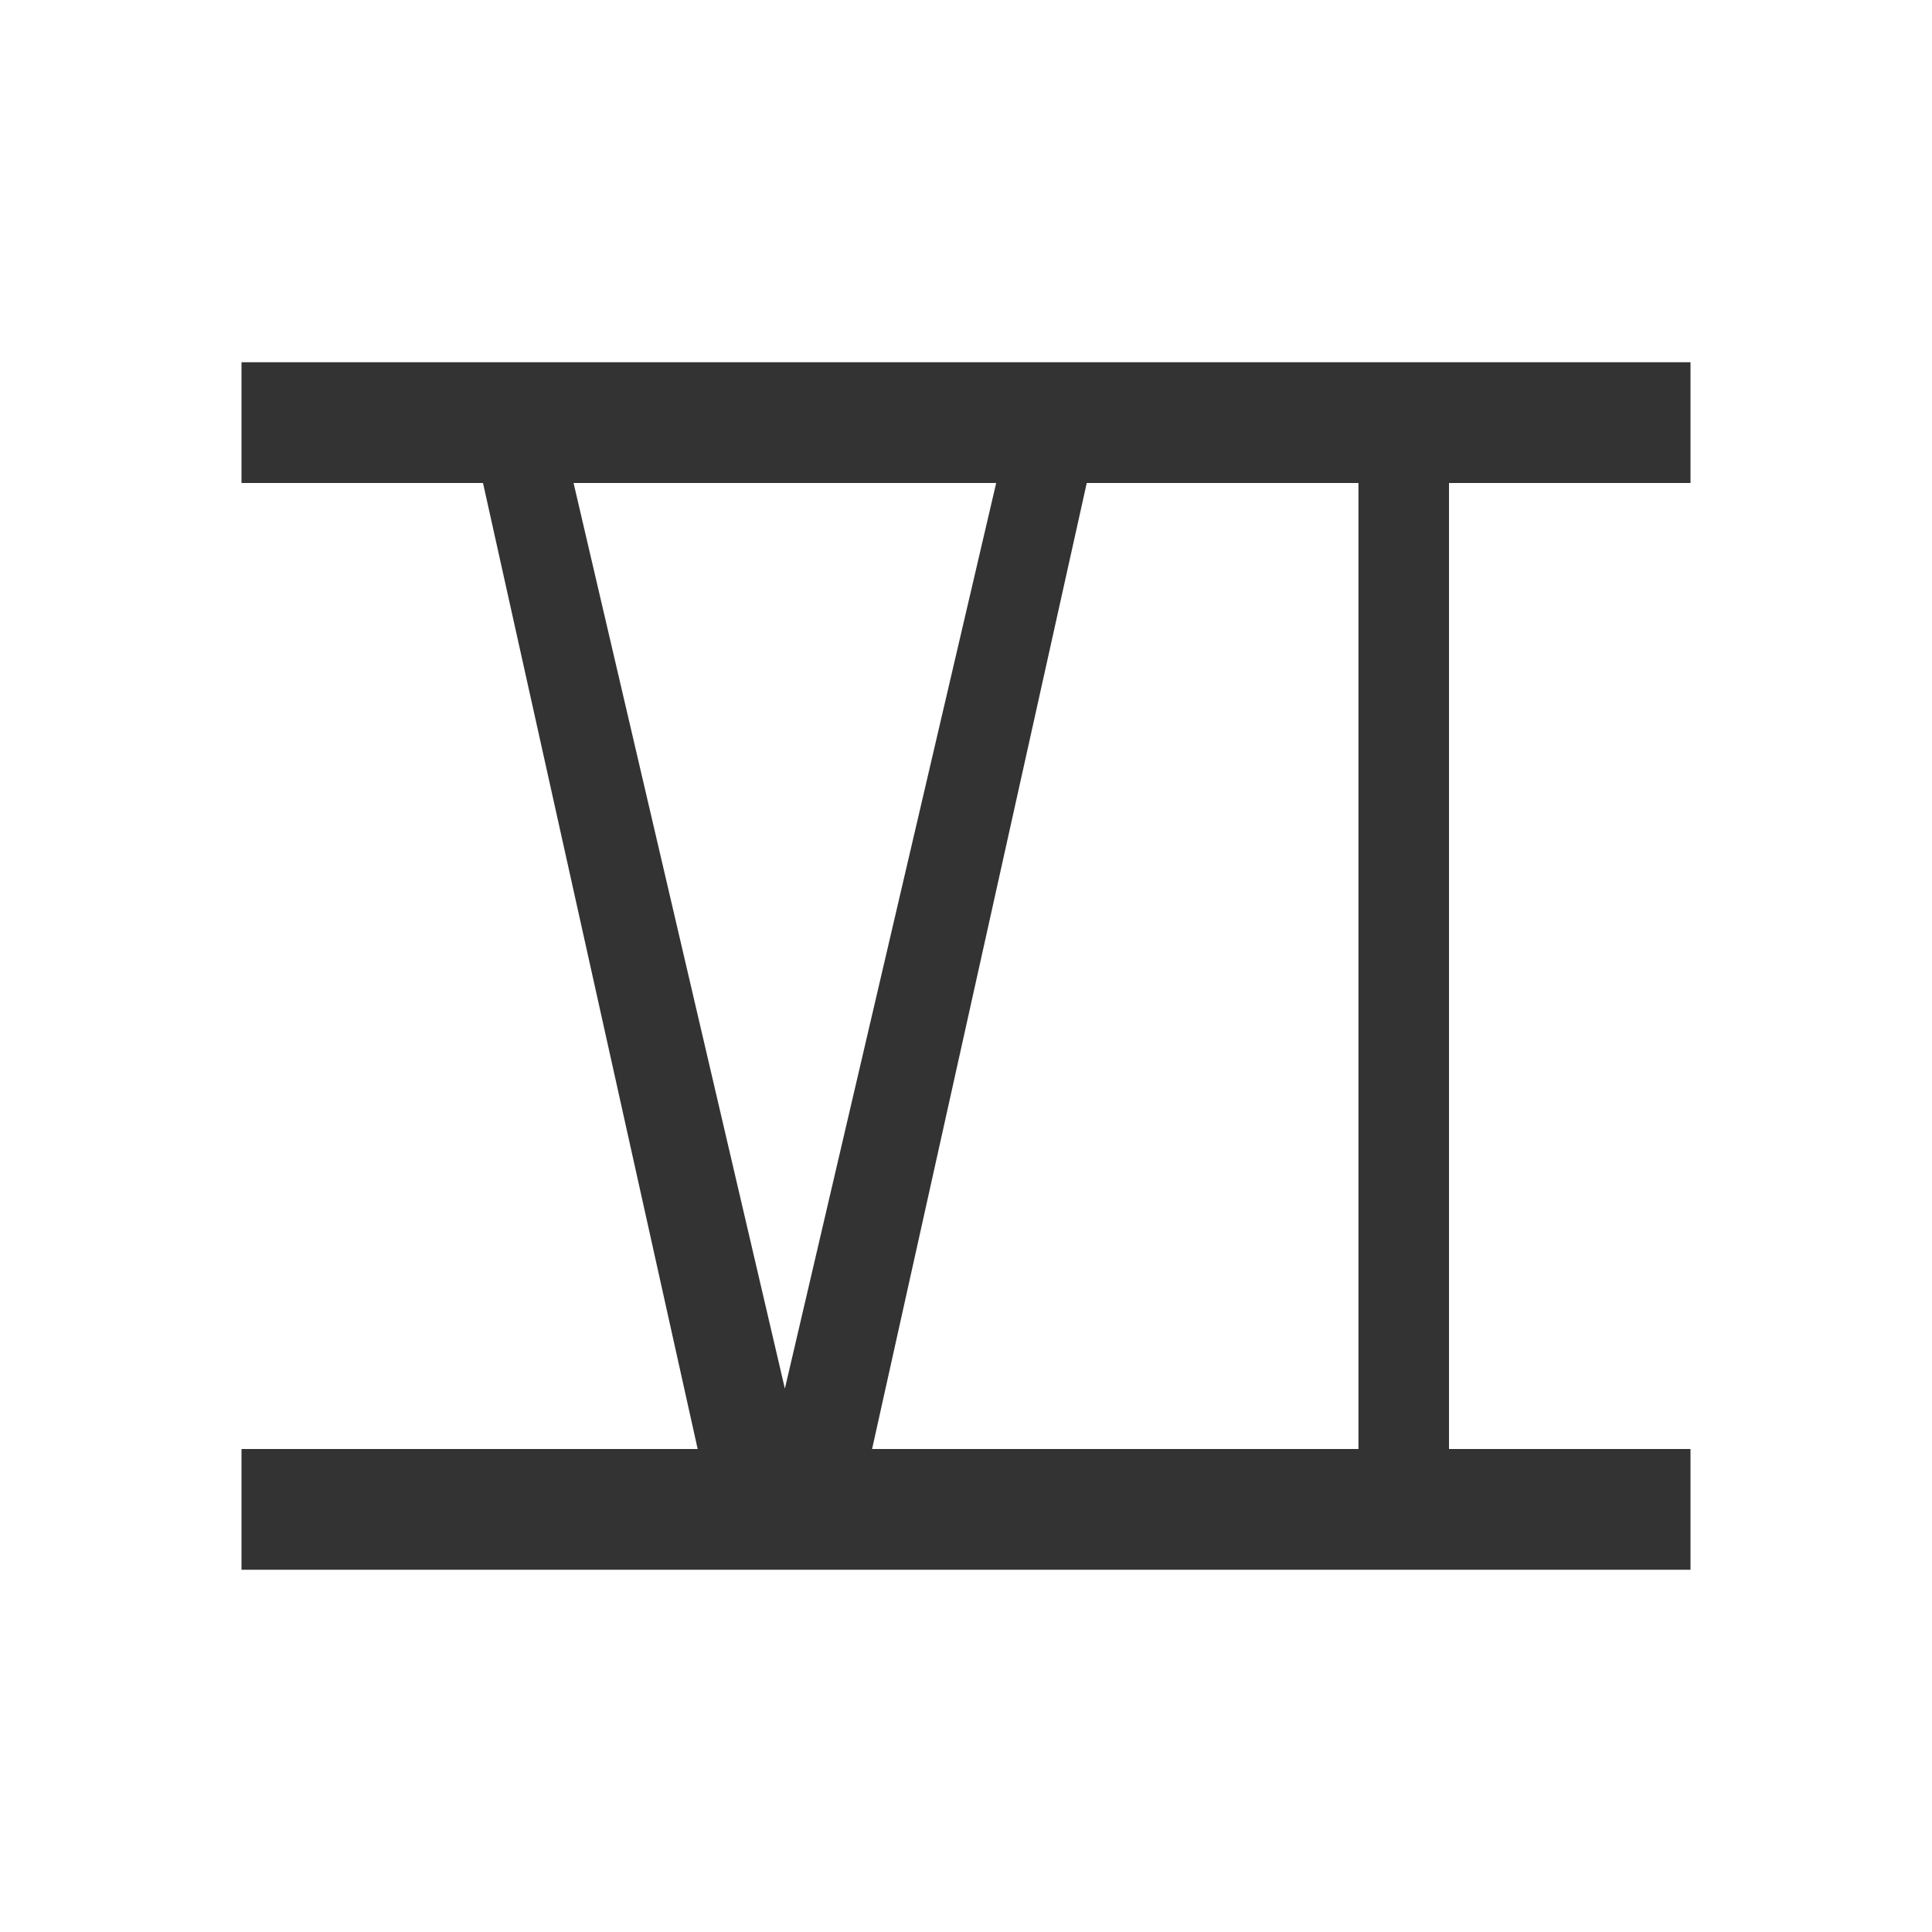
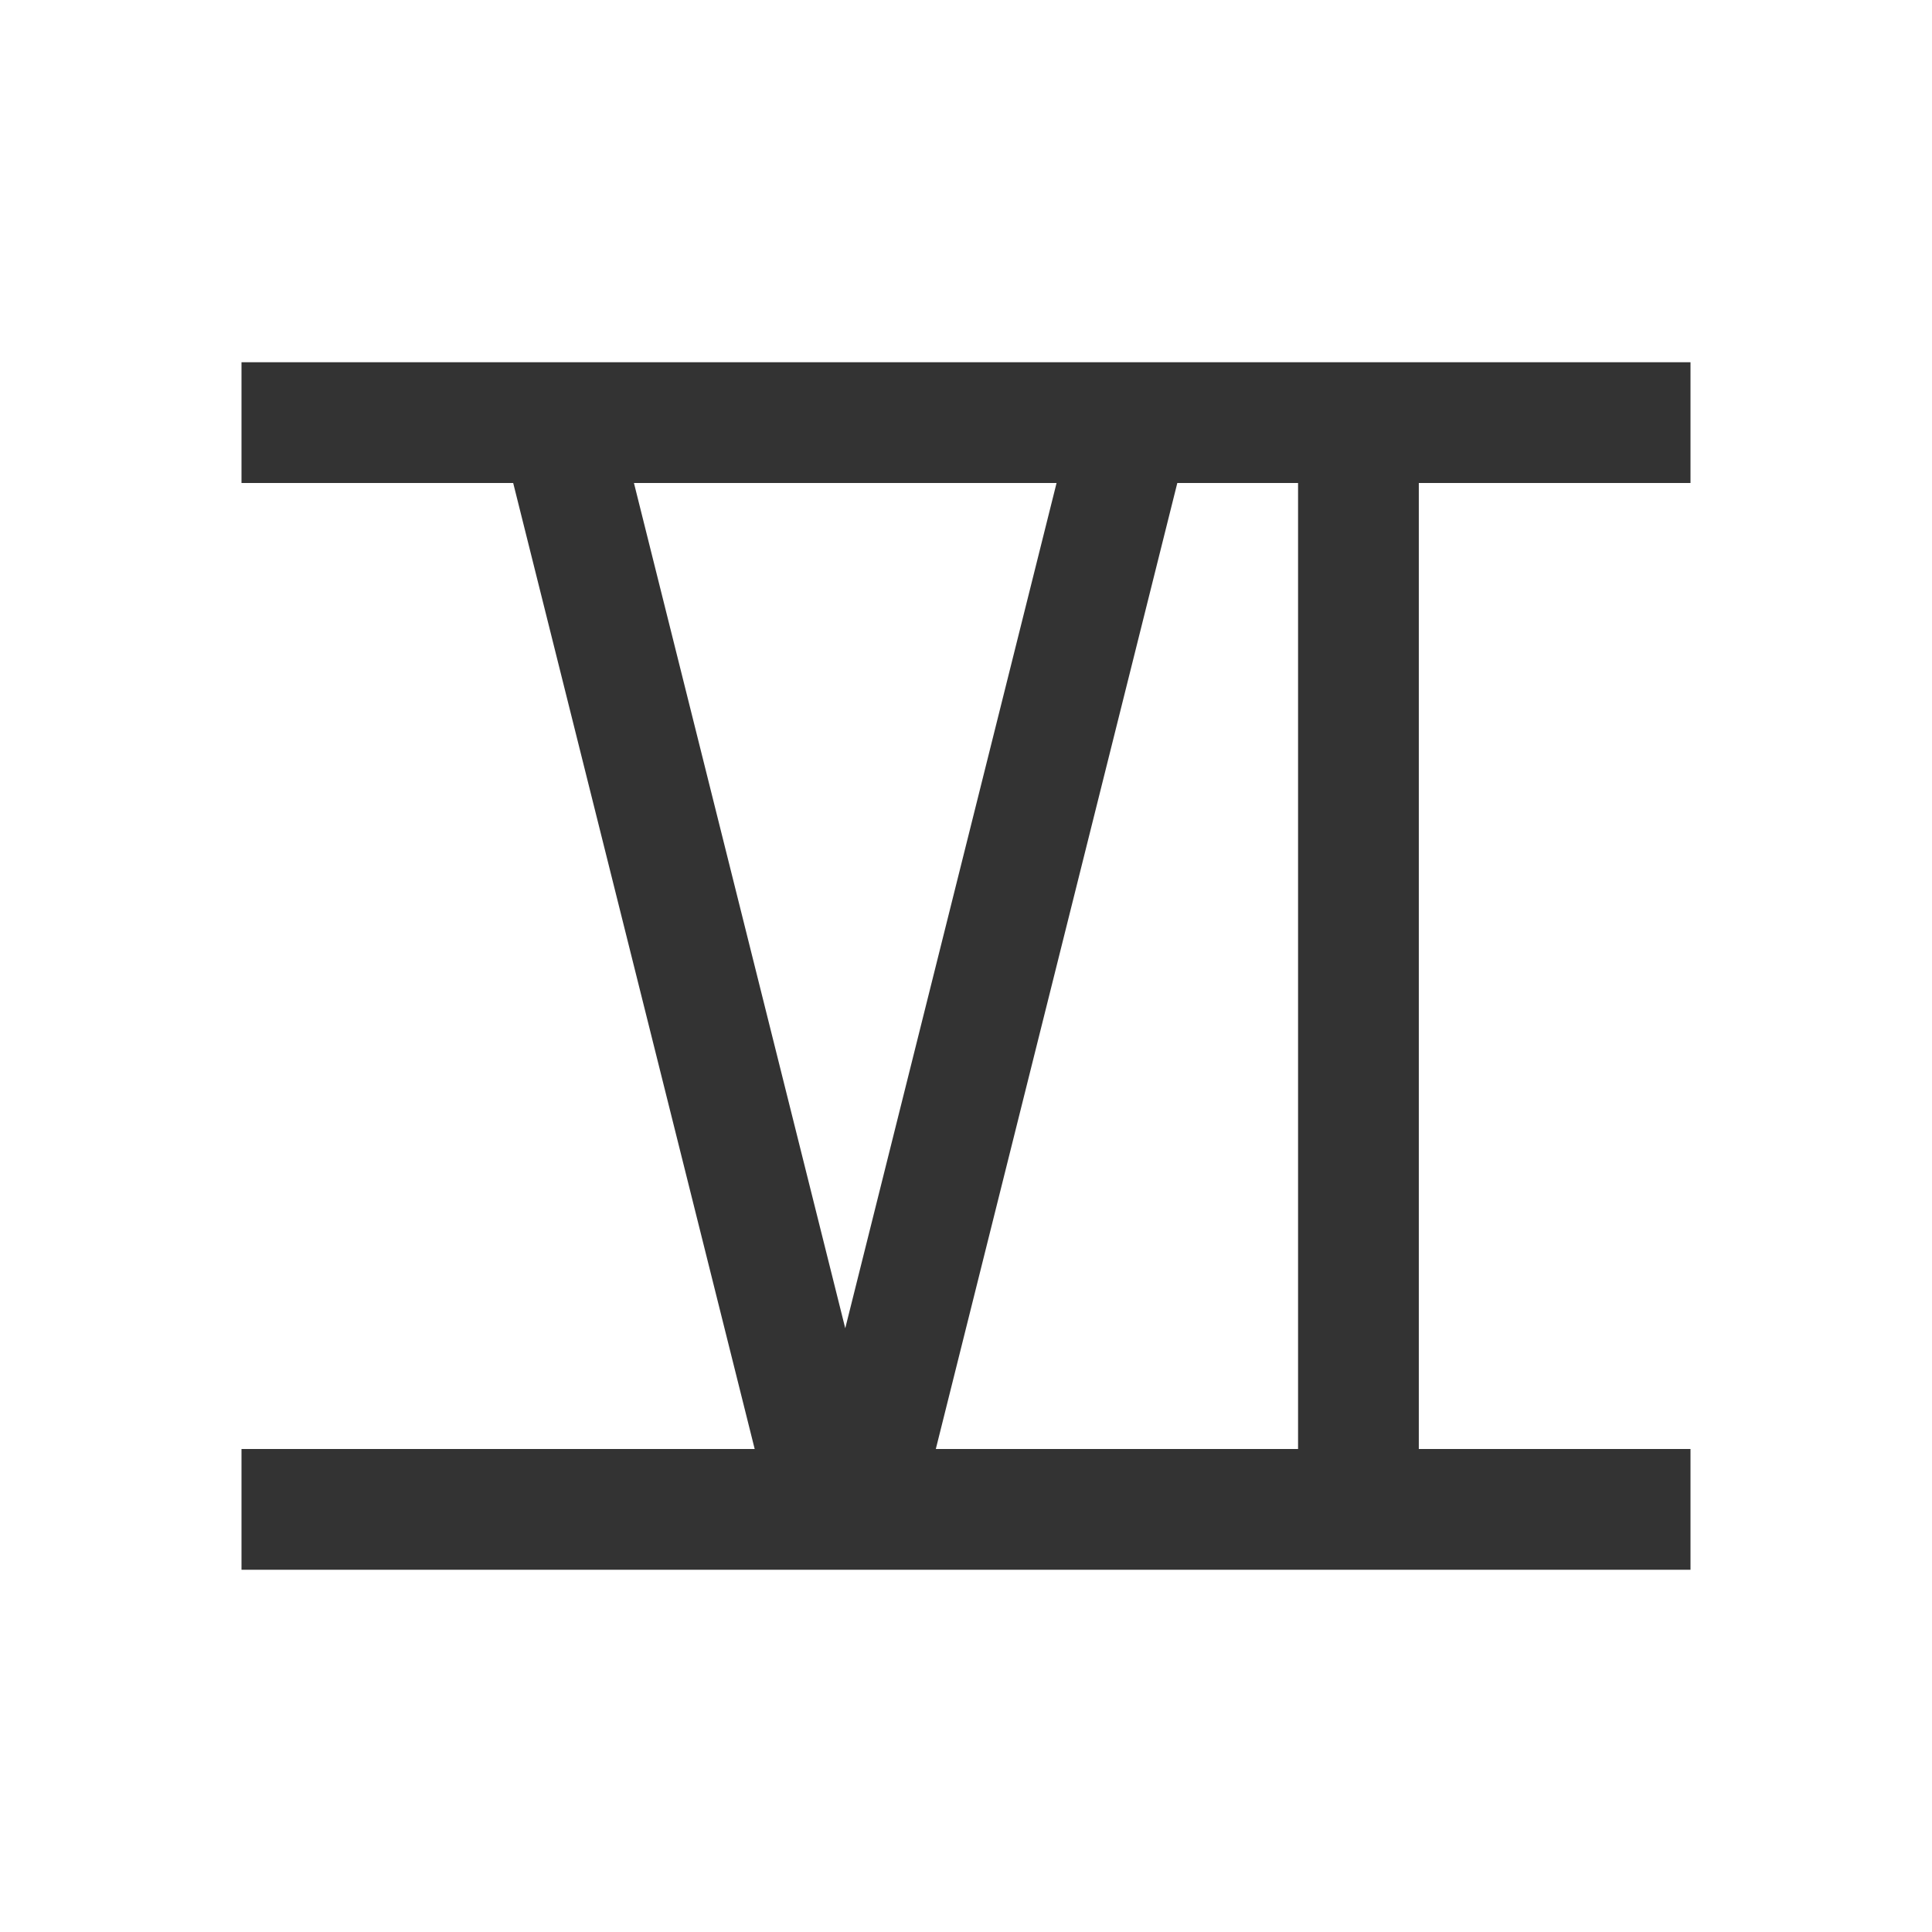
<svg xmlns="http://www.w3.org/2000/svg" viewBox="0 0 320 320">
  <rect x="0" y="0" width="100%" height="100%" fill="#fff" />
-   <path d="M 40,60 280,60 280,80 40,80 M 40,260 280,260 280,240 40,240 M 80,80 L 120,260 L 140,260 L 180,80 M 165,80 L 130,230 L 95,80 M 225,80 L 225,240 L 240,240 L 240,80 Z" fill="#333" />
+   <path d="M 40,60 280,60 280,80 40,80 M 40,260 280,260 280,240 40,240 M 85,80 L 130,260 L 150,260 L 195,80 M 175,80 L 140,220 L 105,80 M 215,80 L 215,240 L 235,240 L 235,80 Z" fill="#333" />
</svg>
